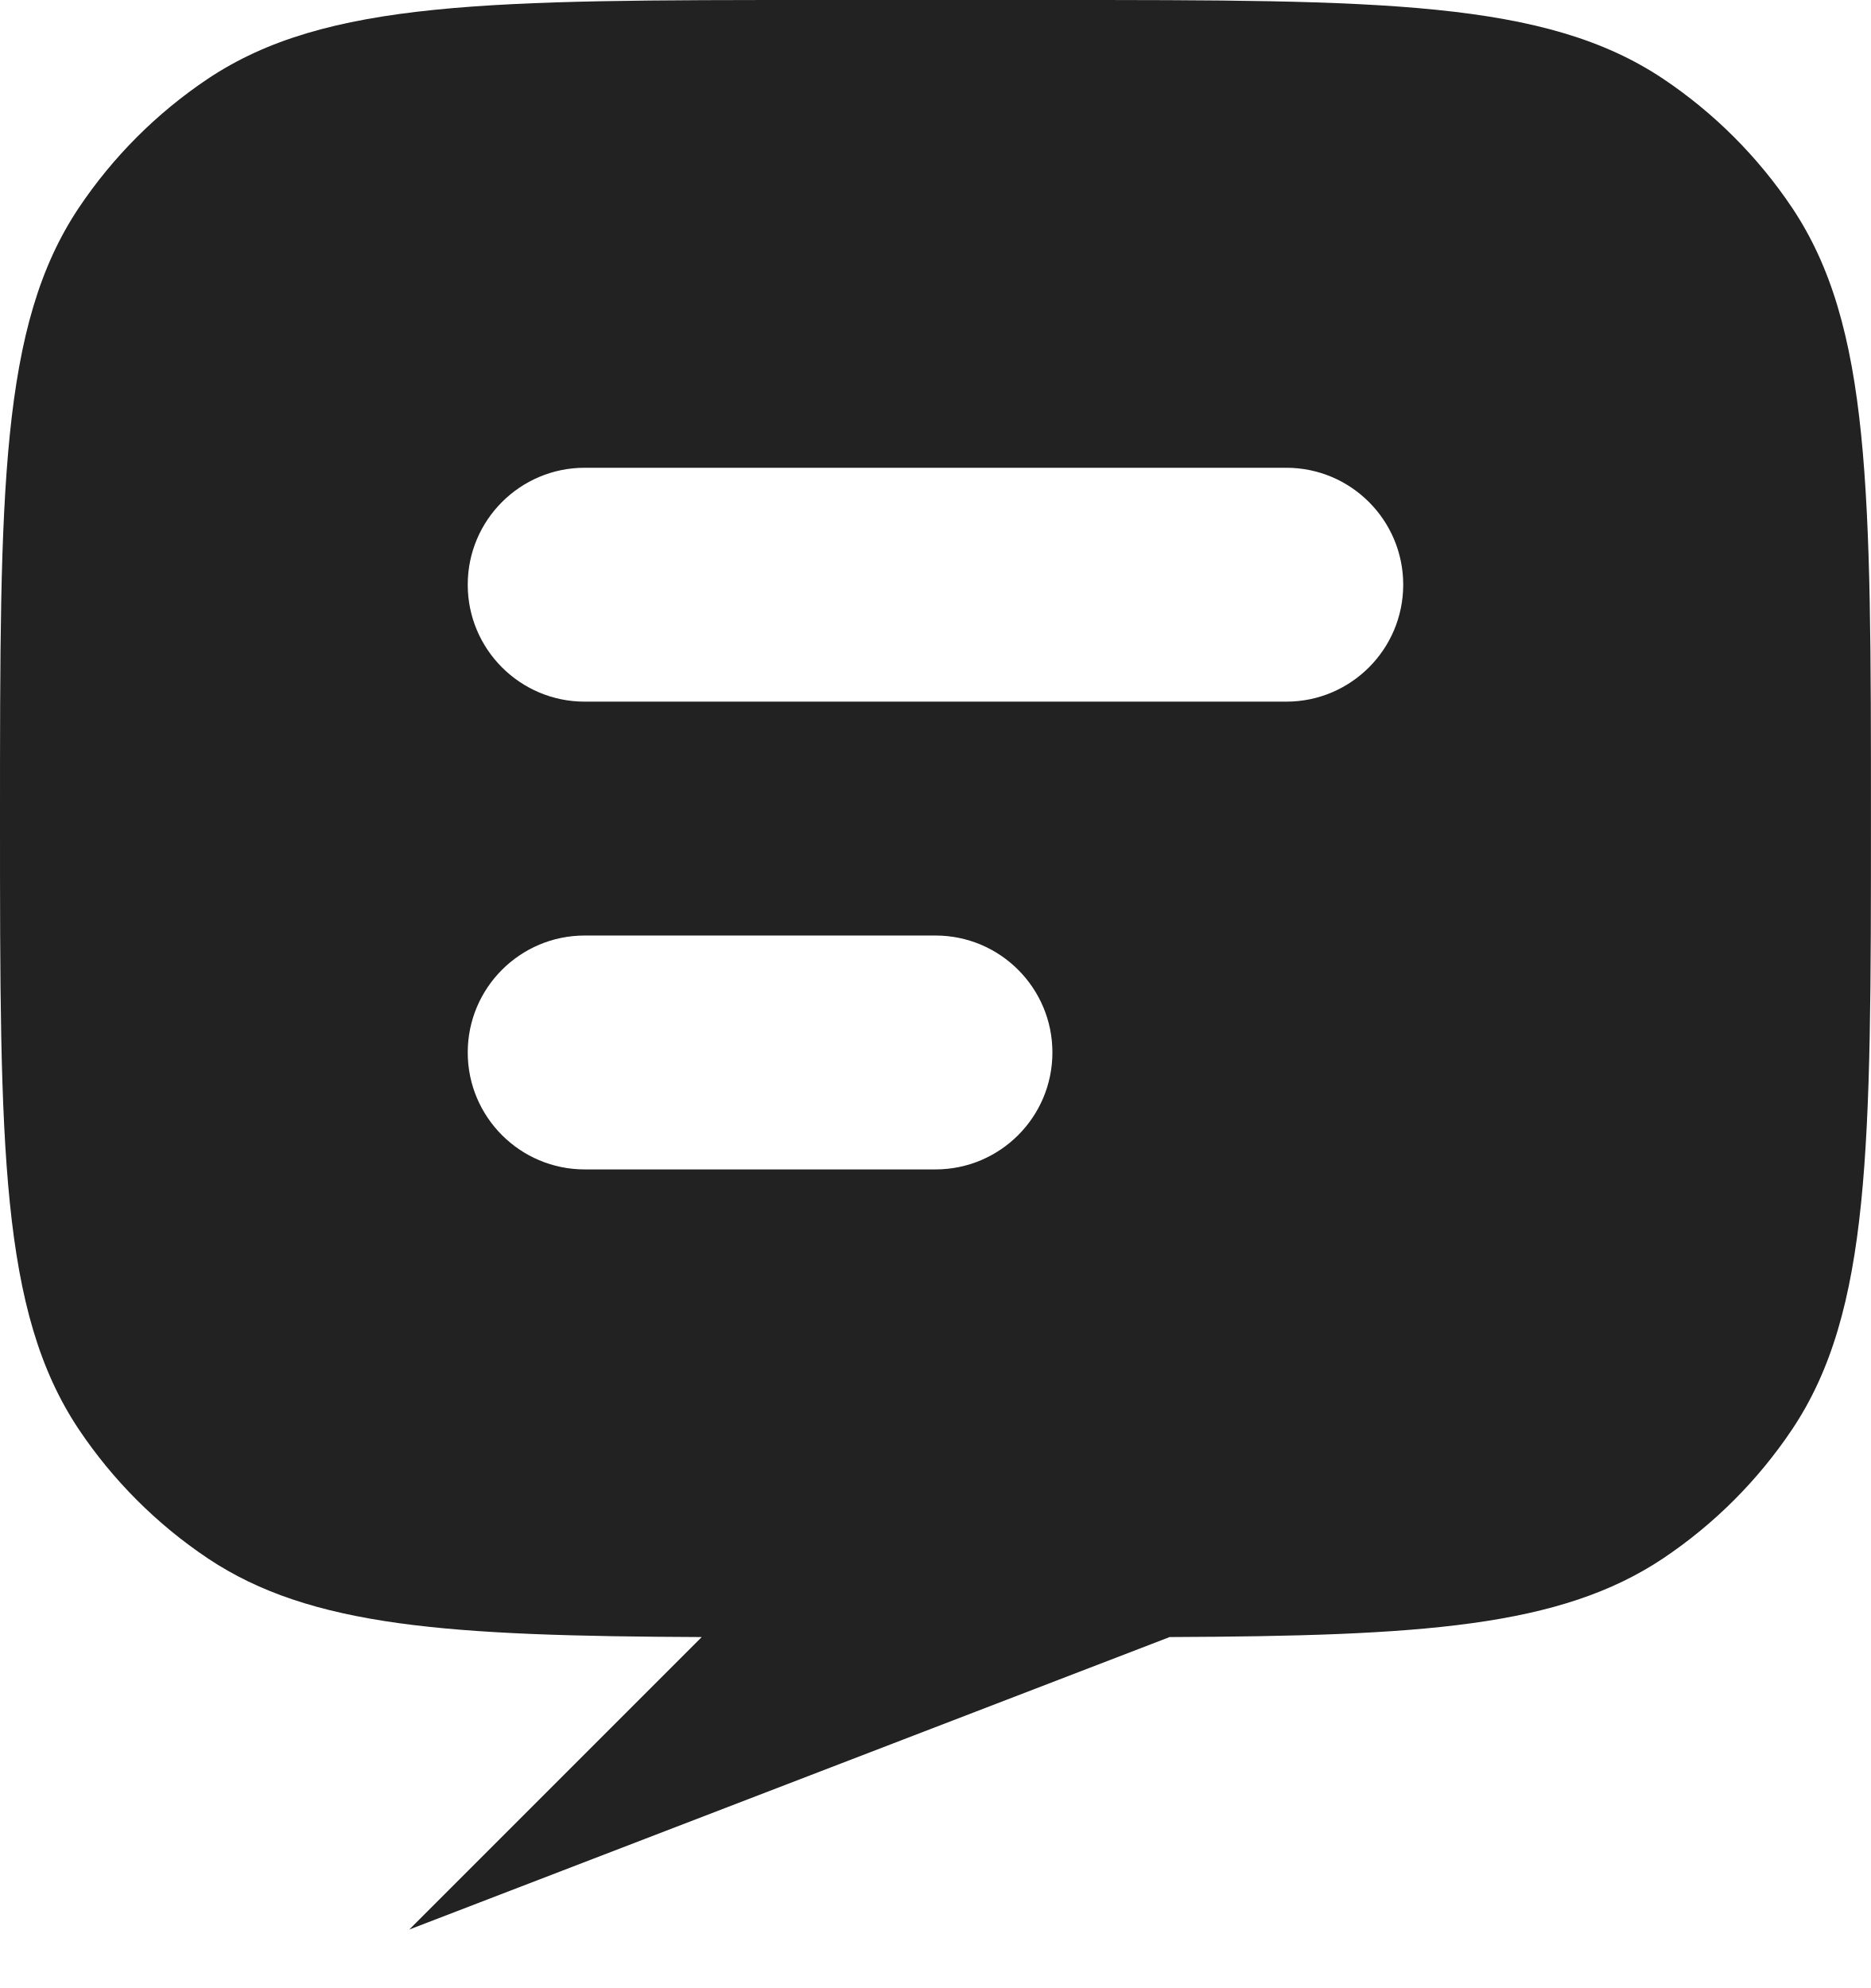
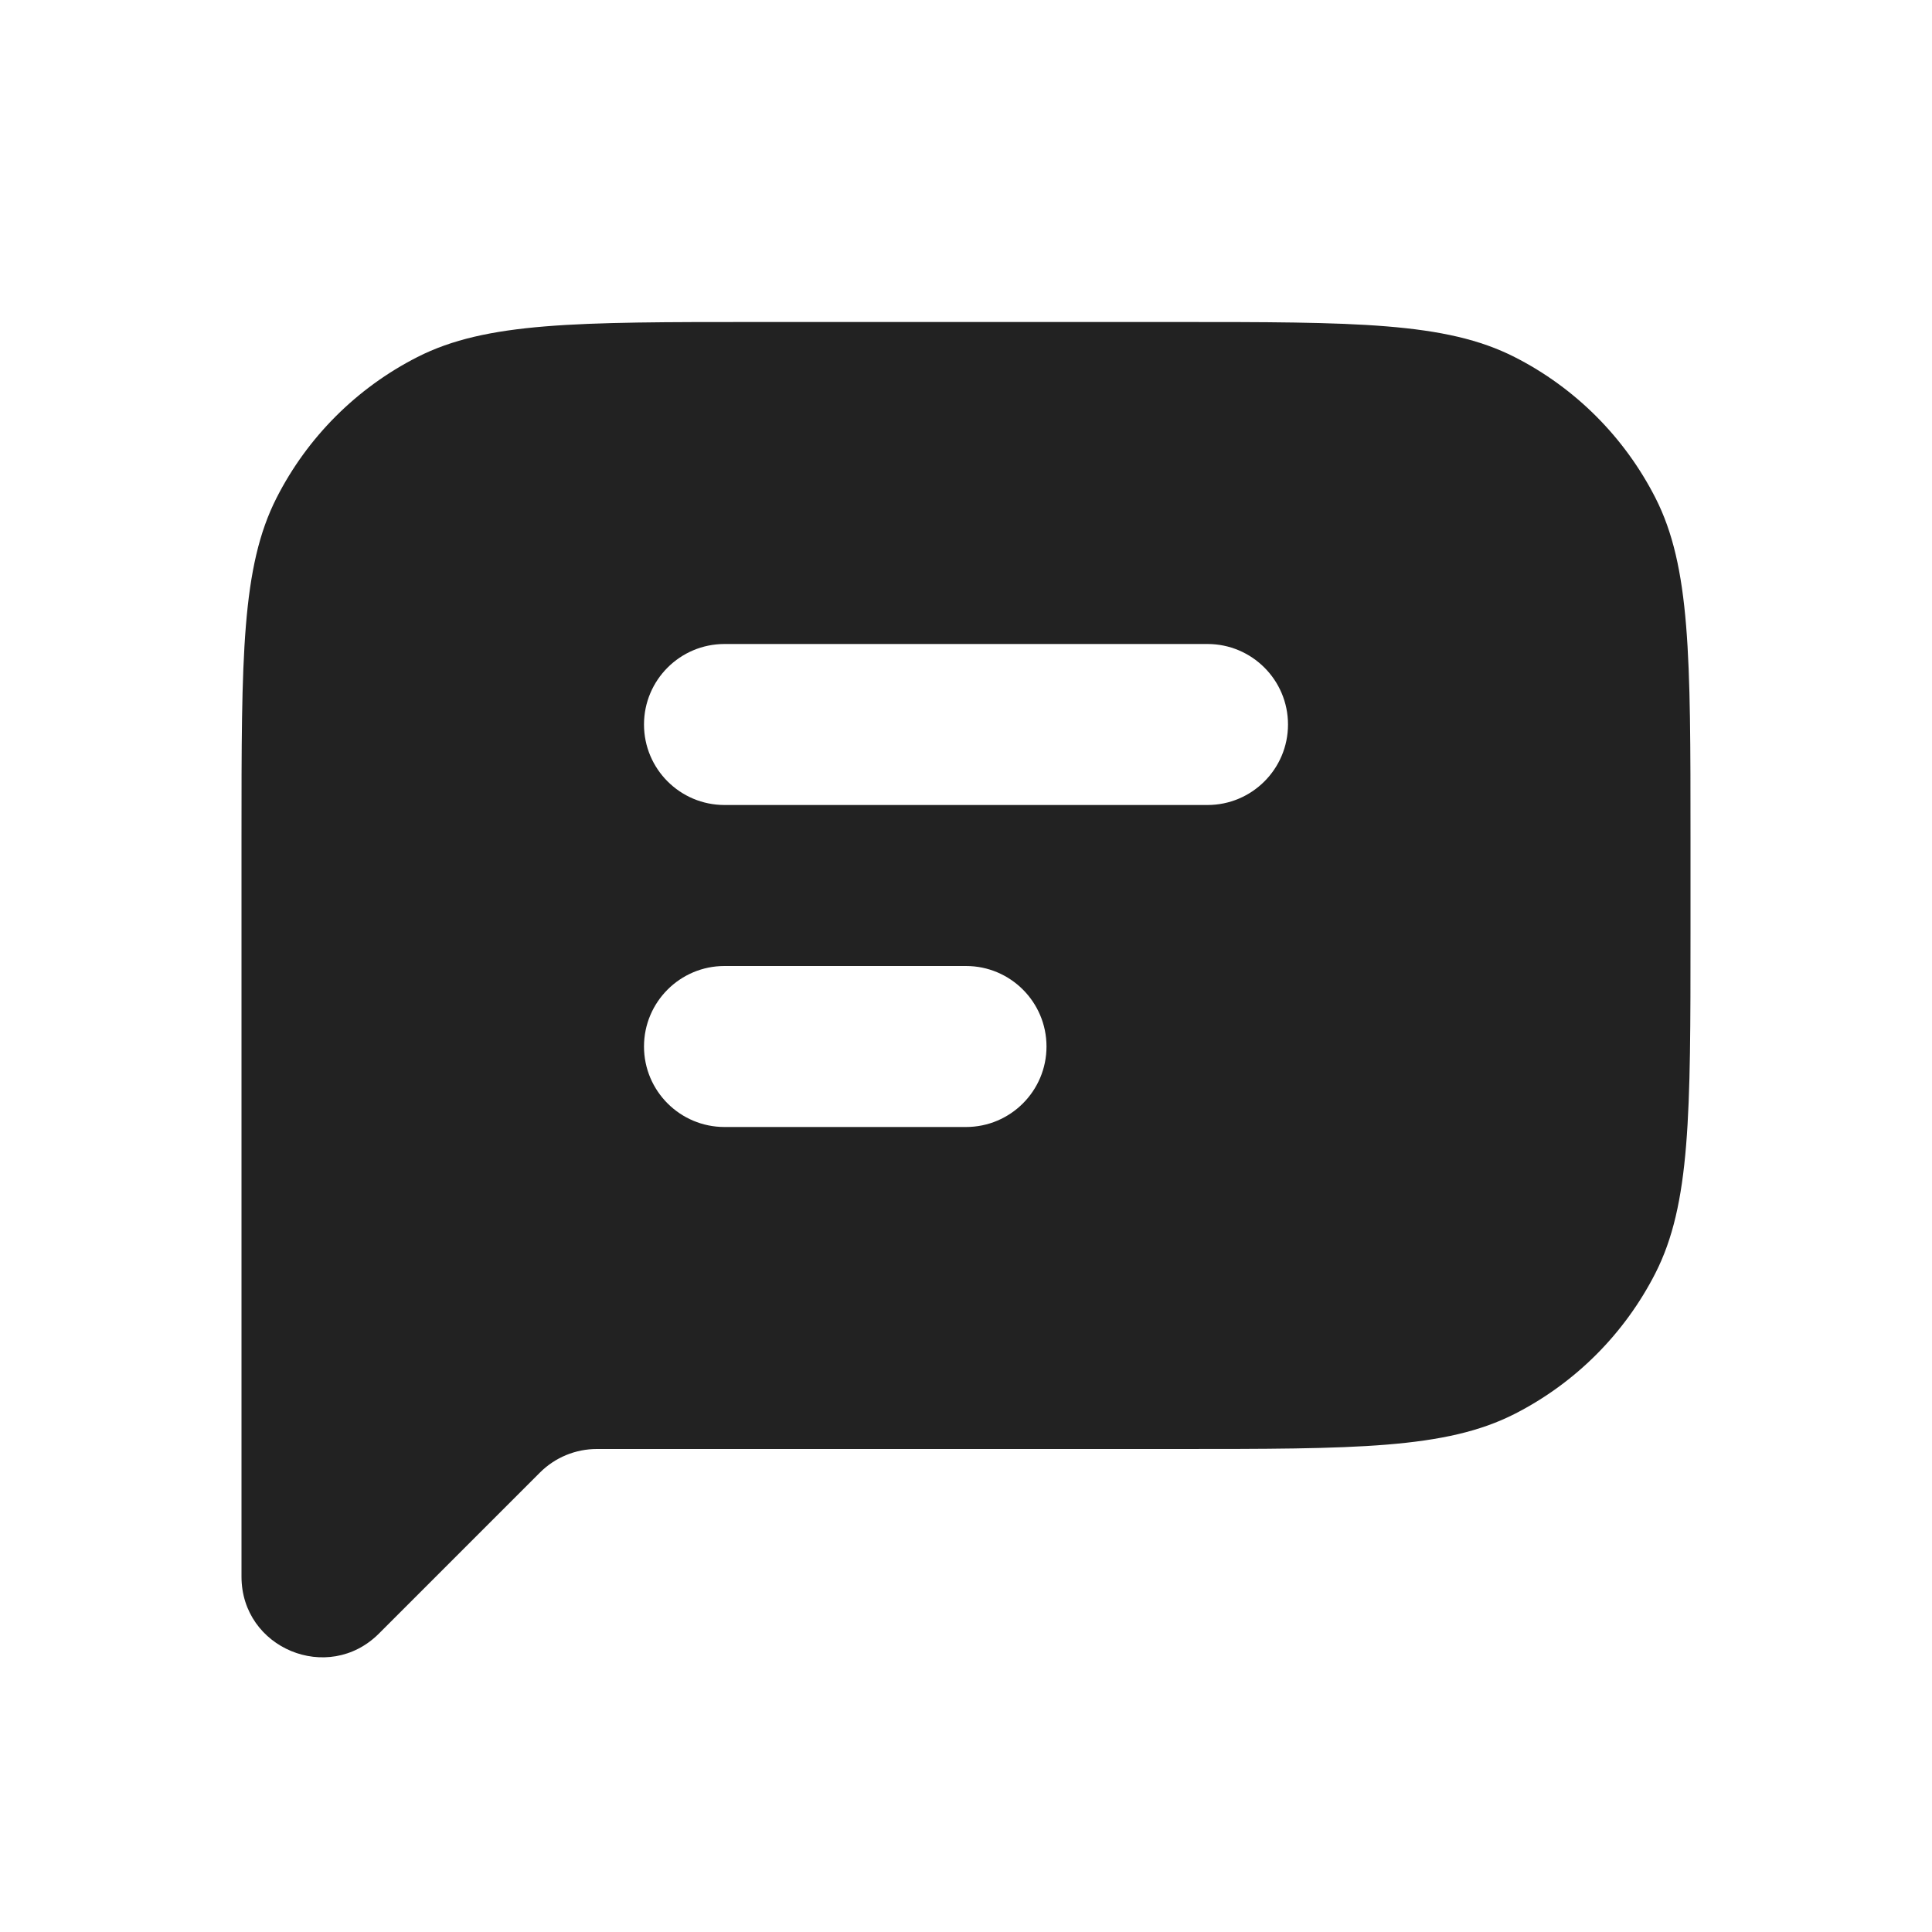
- <svg xmlns="http://www.w3.org/2000/svg" width="16" height="17" viewBox="0 0 16 17" fill="none">
-   <path d="M9 0C11.809 0 13.214 -0 14.223 0.674C14.659 0.966 15.034 1.341 15.326 1.777C16 2.786 16 4.191 16 7C16 9.809 16 11.214 15.326 12.223C15.034 12.659 14.659 13.034 14.223 13.326C13.341 13.915 12.158 13.99 10 13.999V14L3.5 16.5L6 14V13.999C3.842 13.99 2.659 13.915 1.777 13.326C1.341 13.034 0.966 12.659 0.674 12.223C-0 11.214 0 9.809 0 7C0 4.191 -0 2.786 0.674 1.777C0.966 1.341 1.341 0.966 1.777 0.674C2.786 -0 4.191 0 7 0H9ZM5 8C4.448 8 4 8.448 4 9C4 9.552 4.448 10 5 10H8C8.552 10 9 9.552 9 9C9 8.448 8.552 8 8 8H5ZM5 4C4.448 4 4 4.448 4 5C4 5.552 4.448 6 5 6H11C11.552 6 12 5.552 12 5C12 4.448 11.552 4 11 4H5Z" fill="#222222" />
+ <svg xmlns="http://www.w3.org/2000/svg" width="24" height="24" viewBox="0 0 24 24" fill="none">
+   <path fill-rule="evenodd" clip-rule="evenodd" d="M3 10.4C3 8.16 3 7.04 3.436 6.184C3.819 5.431 4.431 4.819 5.184 4.436C6.04 4 7.16 4 9.4 4H14.6C16.84 4 17.96 4 18.816 4.436C19.569 4.819 20.18 5.431 20.564 6.184C21 7.04 21 8.16 21 10.4V11.6C21 13.84 21 14.96 20.564 15.816C20.18 16.569 19.569 17.18 18.816 17.564C17.96 18 16.84 18 14.6 18H7.414C7.149 18 6.895 18.105 6.707 18.293L4.707 20.293C4.077 20.923 3 20.477 3 19.586V18V13V10.4ZM9 8C8.448 8 8 8.448 8 9C8 9.552 8.448 10 9 10H15C15.552 10 16 9.552 16 9C16 8.448 15.552 8 15 8H9ZM9 12C8.448 12 8 12.448 8 13C8 13.552 8.448 14 9 14H12C12.552 14 13 13.552 13 13C13 12.448 12.552 12 12 12H9Z" fill="#222222" />
</svg>
